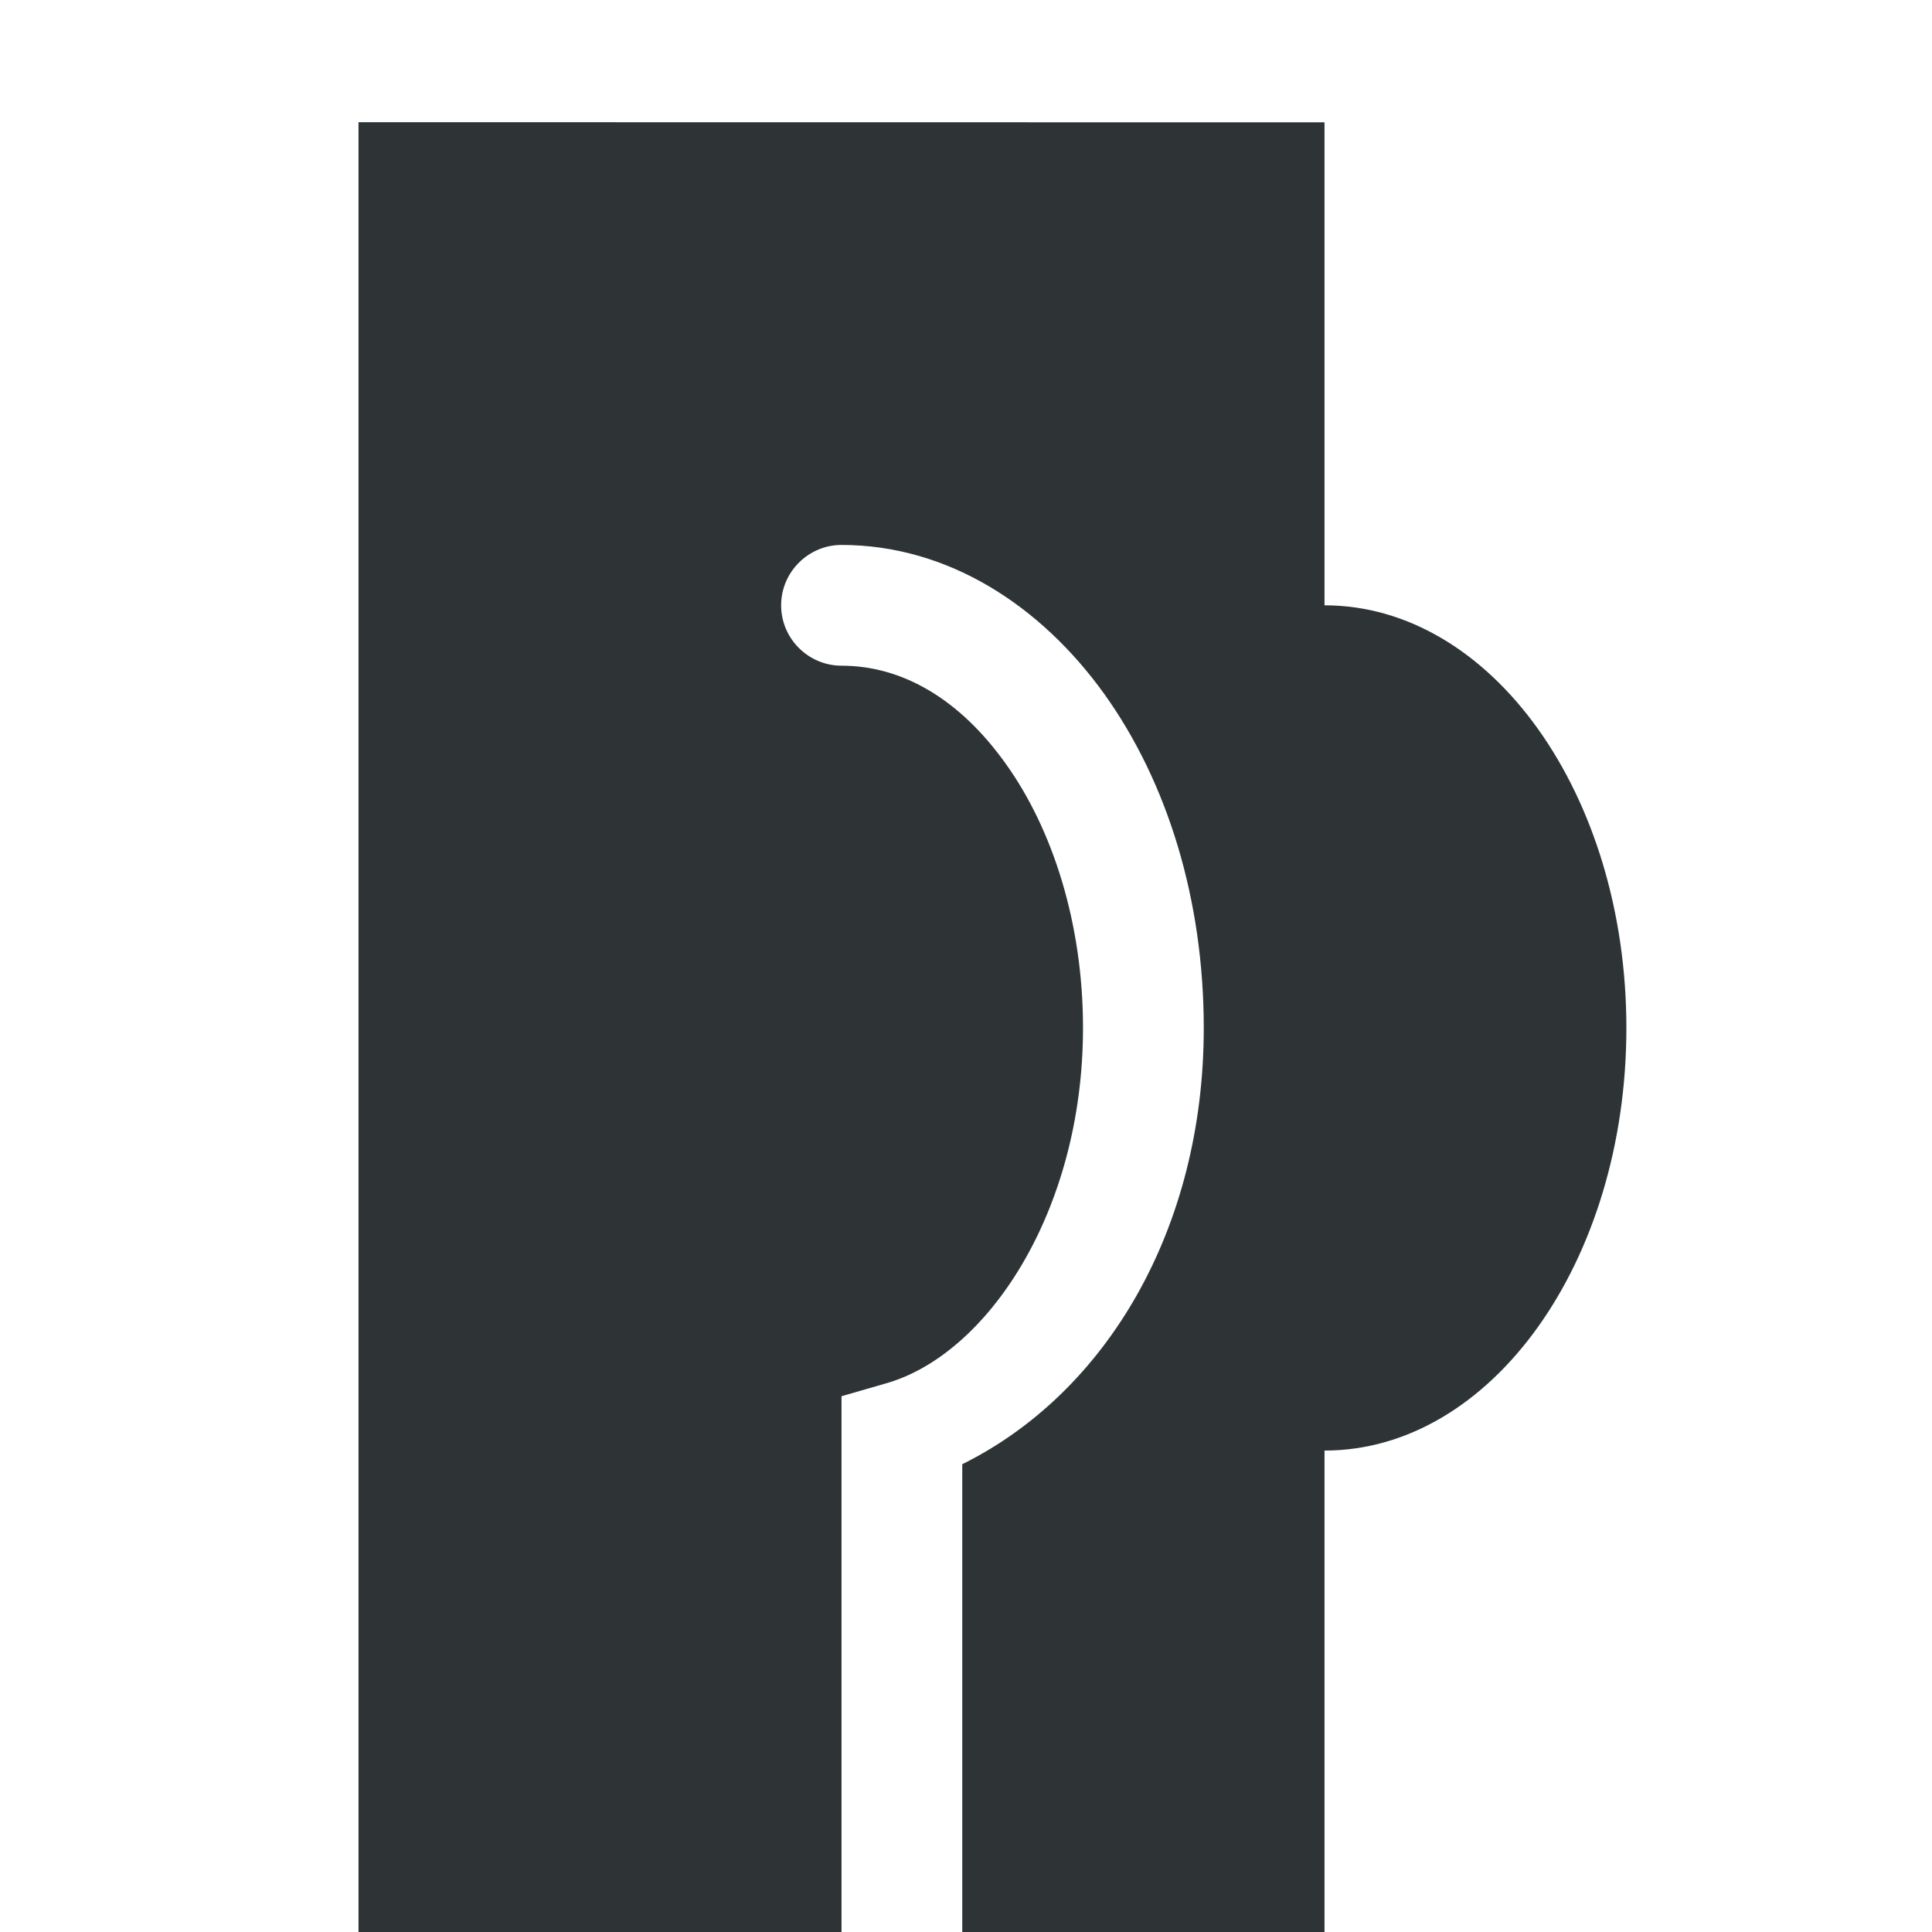
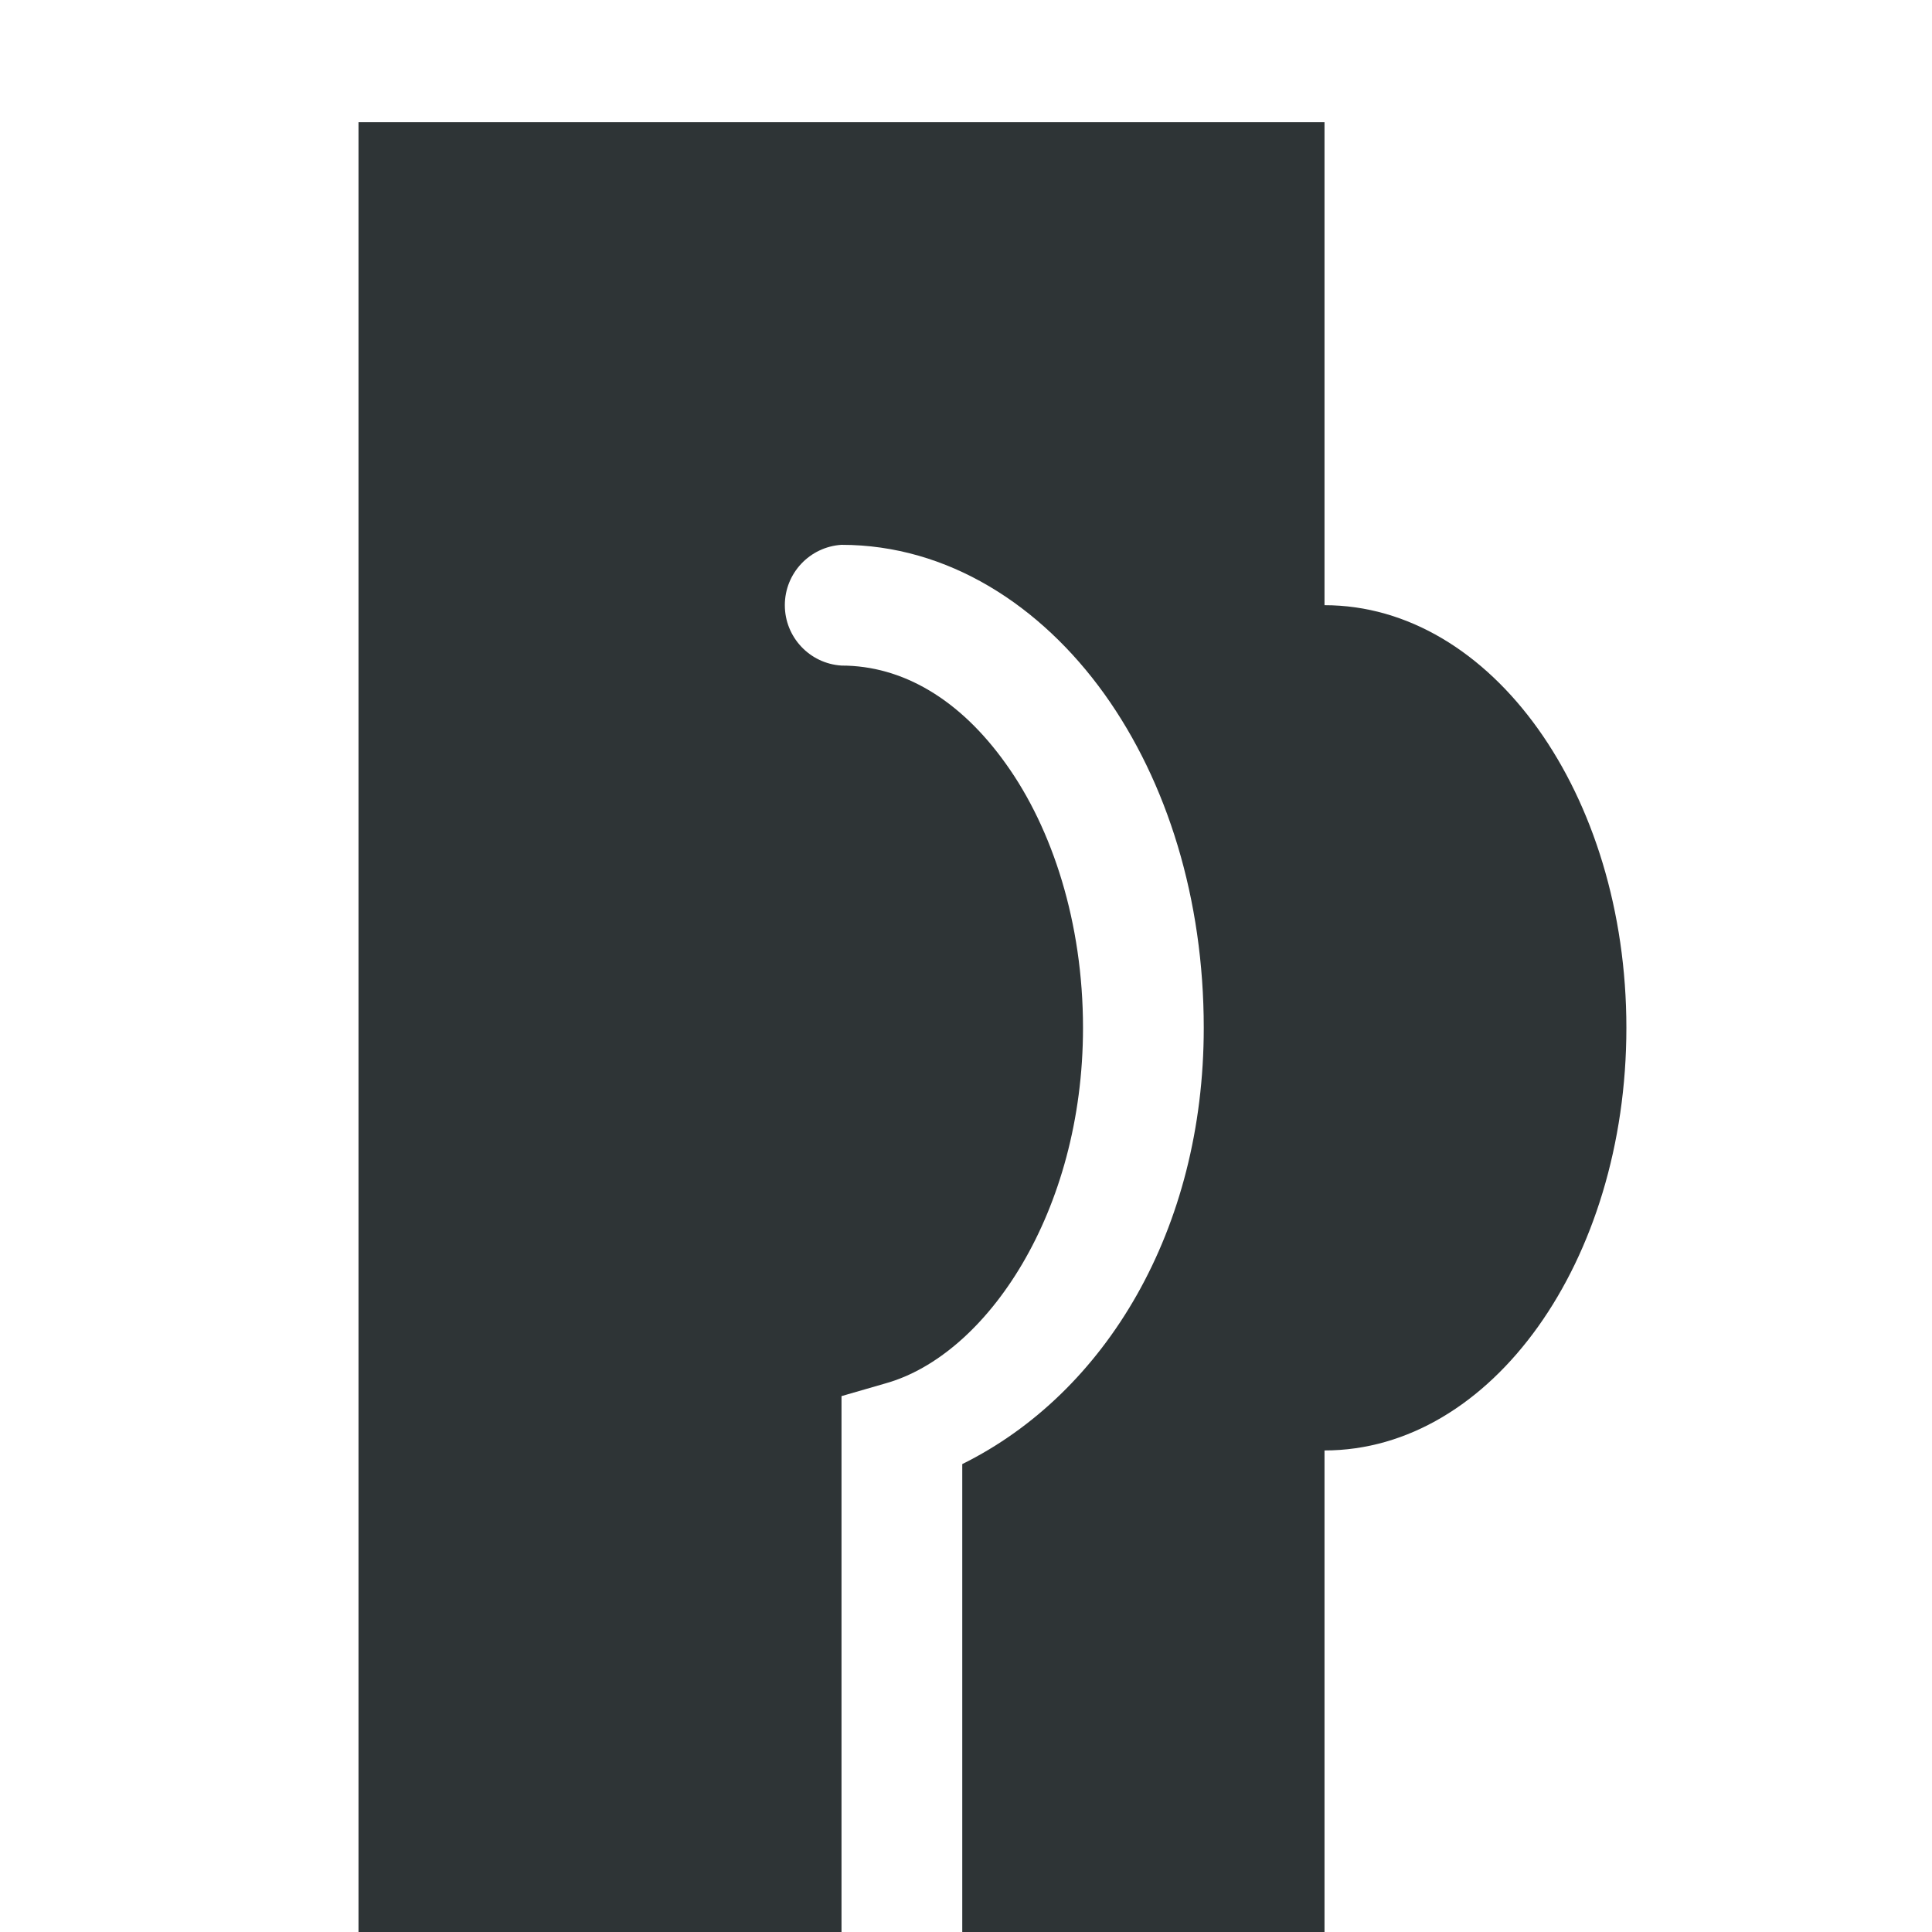
- <svg xmlns="http://www.w3.org/2000/svg" height="16px" viewBox="0 0 16 16" width="16px">
-   <filter id="a" height="100%" width="100%" x="0%" y="0%">
-     <feColorMatrix in="SourceGraphic" type="matrix" values="0 0 0 0 1 0 0 0 0 1 0 0 0 0 1 0 0 0 1 0" />
-   </filter>
-   <mask id="b">
-     <g filter="url(#a)">
-       <path d="m 0 0 h 16 v 16 h -16 z" fill-opacity="0.3" />
-     </g>
-   </mask>
-   <clipPath id="c">
-     <path d="m 0 0 h 1024 v 800 h -1024 z" />
-   </clipPath>
-   <mask id="d">
-     <g filter="url(#a)">
-       <path d="m 0 0 h 16 v 16 h -16 z" fill-opacity="0.05" />
-     </g>
-   </mask>
-   <clipPath id="e">
-     <path d="m 0 0 h 1024 v 800 h -1024 z" />
-   </clipPath>
-   <mask id="f">
-     <g filter="url(#a)">
-       <path d="m 0 0 h 16 v 16 h -16 z" fill-opacity="0.05" />
-     </g>
-   </mask>
-   <clipPath id="g">
-     <path d="m 0 0 h 1024 v 800 h -1024 z" />
-   </clipPath>
-   <mask id="h">
-     <g filter="url(#a)">
-       <path d="m 0 0 h 16 v 16 h -16 z" fill-opacity="0.05" />
-     </g>
-   </mask>
-   <clipPath id="i">
-     <path d="m 0 0 h 1024 v 800 h -1024 z" />
-   </clipPath>
-   <mask id="j">
-     <g filter="url(#a)">
-       <path d="m 0 0 h 16 v 16 h -16 z" fill-opacity="0.05" />
-     </g>
-   </mask>
-   <clipPath id="k">
-     <path d="m 0 0 h 1024 v 800 h -1024 z" />
-   </clipPath>
-   <mask id="l">
-     <g filter="url(#a)">
-       <path d="m 0 0 h 16 v 16 h -16 z" fill-opacity="0.05" />
-     </g>
-   </mask>
-   <clipPath id="m">
-     <path d="m 0 0 h 1024 v 800 h -1024 z" />
-   </clipPath>
-   <mask id="n">
-     <g filter="url(#a)">
-       <path d="m 0 0 h 16 v 16 h -16 z" fill-opacity="0.05" />
-     </g>
-   </mask>
-   <clipPath id="o">
-     <path d="m 0 0 h 1024 v 800 h -1024 z" />
-   </clipPath>
-   <mask id="p">
-     <g filter="url(#a)">
-       <path d="m 0 0 h 16 v 16 h -16 z" fill-opacity="0.3" />
-     </g>
-   </mask>
-   <clipPath id="q">
-     <path d="m 0 0 h 1024 v 800 h -1024 z" />
-   </clipPath>
-   <mask id="r">
-     <g filter="url(#a)">
-       <path d="m 0 0 h 16 v 16 h -16 z" fill-opacity="0.5" />
-     </g>
-   </mask>
-   <clipPath id="s">
-     <path d="m 0 0 h 1024 v 800 h -1024 z" />
-   </clipPath>
-   <mask id="t">
-     <g filter="url(#a)">
-       <path d="m 0 0 h 16 v 16 h -16 z" fill-opacity="0.4" />
-     </g>
-   </mask>
-   <clipPath id="u">
-     <path d="m 0 0 h 1024 v 800 h -1024 z" />
-   </clipPath>
-   <mask id="v">
-     <g filter="url(#a)">
-       <path d="m 0 0 h 16 v 16 h -16 z" fill-opacity="0.4" />
-     </g>
-   </mask>
-   <clipPath id="w">
-     <path d="m 0 0 h 1024 v 800 h -1024 z" />
-   </clipPath>
-   <mask id="x">
-     <g filter="url(#a)">
-       <path d="m 0 0 h 16 v 16 h -16 z" fill-opacity="0.5" />
-     </g>
-   </mask>
-   <clipPath id="y">
-     <path d="m 0 0 h 1024 v 800 h -1024 z" />
-   </clipPath>
-   <mask id="z">
-     <g filter="url(#a)">
-       <path d="m 0 0 h 16 v 16 h -16 z" fill-opacity="0.5" />
-     </g>
-   </mask>
-   <clipPath id="A">
-     <path d="m 0 0 h 1024 v 800 h -1024 z" />
-   </clipPath>
-   <g clip-path="url(#c)" mask="url(#b)" transform="matrix(1 0 0 1 -180 -40)">
-     <path d="m 562.461 212.059 h 10.449 c -1.184 0.492 -1.297 2.461 0 3 h -10.449 z m 0 0" fill="#2e3436" />
-   </g>
-   <g clip-path="url(#e)" mask="url(#d)" transform="matrix(1 0 0 1 -180 -40)">
-     <path d="m 16 632 h 1 v 1 h -1 z m 0 0" fill="#2e3436" fill-rule="evenodd" />
-   </g>
-   <g clip-path="url(#g)" mask="url(#f)" transform="matrix(1 0 0 1 -180 -40)">
-     <path d="m 17 631 h 1 v 1 h -1 z m 0 0" fill="#2e3436" fill-rule="evenodd" />
-   </g>
-   <g clip-path="url(#i)" mask="url(#h)" transform="matrix(1 0 0 1 -180 -40)">
-     <path d="m 18 634 h 1 v 1 h -1 z m 0 0" fill="#2e3436" fill-rule="evenodd" />
-   </g>
-   <g clip-path="url(#k)" mask="url(#j)" transform="matrix(1 0 0 1 -180 -40)">
-     <path d="m 16 634 h 1 v 1 h -1 z m 0 0" fill="#2e3436" fill-rule="evenodd" />
-   </g>
-   <g clip-path="url(#m)" mask="url(#l)" transform="matrix(1 0 0 1 -180 -40)">
-     <path d="m 17 635 h 1 v 1 h -1 z m 0 0" fill="#2e3436" fill-rule="evenodd" />
-   </g>
-   <g clip-path="url(#o)" mask="url(#n)" transform="matrix(1 0 0 1 -180 -40)">
-     <path d="m 19 635 h 1 v 1 h -1 z m 0 0" fill="#2e3436" fill-rule="evenodd" />
-   </g>
-   <g clip-path="url(#q)" mask="url(#p)" transform="matrix(1 0 0 1 -180 -40)">
-     <path d="m 136 660 v 7 h 7 v -7 z m 0 0" fill="#2e3436" />
-   </g>
-   <g clip-path="url(#s)" mask="url(#r)" transform="matrix(1 0 0 1 -180 -40)">
-     <path d="m 199 642 h 3 v 12 h -3 z m 0 0" fill="#2e3436" />
-   </g>
-   <g clip-path="url(#u)" mask="url(#t)" transform="matrix(1 0 0 1 -180 -40)">
-     <path d="m 209.5 144.16 c 0.277 0 0.5 0.223 0.5 0.5 v 1 c 0 0.277 -0.223 0.5 -0.5 0.5 s -0.5 -0.223 -0.5 -0.5 v -1 c 0 -0.277 0.223 -0.5 0.5 -0.5 z m 0 0" fill="#2e3436" />
-   </g>
-   <g clip-path="url(#w)" mask="url(#v)" transform="matrix(1 0 0 1 -180 -40)">
-     <path d="m 206.5 144.16 c 0.277 0 0.5 0.223 0.5 0.5 v 1 c 0 0.277 -0.223 0.5 -0.5 0.5 s -0.5 -0.223 -0.5 -0.5 v -1 c 0 -0.277 0.223 -0.5 0.5 -0.5 z m 0 0" fill="#2e3436" />
-   </g>
-   <g clip-path="url(#y)" mask="url(#x)" transform="matrix(1 0 0 1 -180 -40)">
-     <path d="m 229.5 143.16 c -0.547 0 -1 0.457 -1 1 c 0 0.547 0.453 1 1 1 s 1 -0.453 1 -1 c 0 -0.543 -0.453 -1 -1 -1 z m 0 0" fill="#2e3436" />
-   </g>
-   <g clip-path="url(#A)" mask="url(#z)" transform="matrix(1 0 0 1 -180 -40)">
-     <path d="m 226.453 143.16 c -0.52 0 -0.953 0.434 -0.953 0.953 v 0.094 c 0 0.52 0.434 0.953 0.953 0.953 h 0.094 c 0.52 0 0.953 -0.434 0.953 -0.953 v -0.094 c 0 -0.52 -0.434 -0.953 -0.953 -0.953 z m 0 0" fill="#2e3436" />
-   </g>
-   <path d="m 2.969 1.012 v 15 h 4 v -4.449 l 0.363 -0.105 c 0.84 -0.234 1.637 -1.422 1.637 -2.945 c 0 -0.871 -0.254 -1.648 -0.637 -2.184 c -0.383 -0.539 -0.859 -0.816 -1.363 -0.816 c -0.273 0 -0.5 -0.223 -0.5 -0.5 c 0 -0.277 0.227 -0.5 0.5 -0.5 c 0.883 0 1.652 0.504 2.176 1.234 c 0.523 0.73 0.824 1.703 0.824 2.766 c 0 1.668 -0.809 3.023 -2 3.613 v 3.887 h 3 v -4 c 1.383 0 2.5 -1.566 2.5 -3.5 c 0 -1.934 -1.117 -3.5 -2.5 -3.5 v -4 z m 0 0" fill="#2e3436" />
+ <svg xmlns="http://www.w3.org/2000/svg" height="16" width="16">
+   <path d="M2.969 1.012v15h4v-4.45l.363-.105c.84-.234 1.637-1.422 1.637-2.945 0-.871-.254-1.649-.637-2.184-.383-.539-.86-.816-1.363-.816a.501.501 0 0 1 0-1c.883 0 1.652.504 2.176 1.234.523.73.824 1.703.824 2.766 0 1.668-.809 3.023-2 3.613v3.887h3v-4c1.383 0 2.5-1.567 2.5-3.5 0-1.934-1.117-3.5-2.5-3.5v-4zm0 0" fill="#2e3436" />
</svg>
